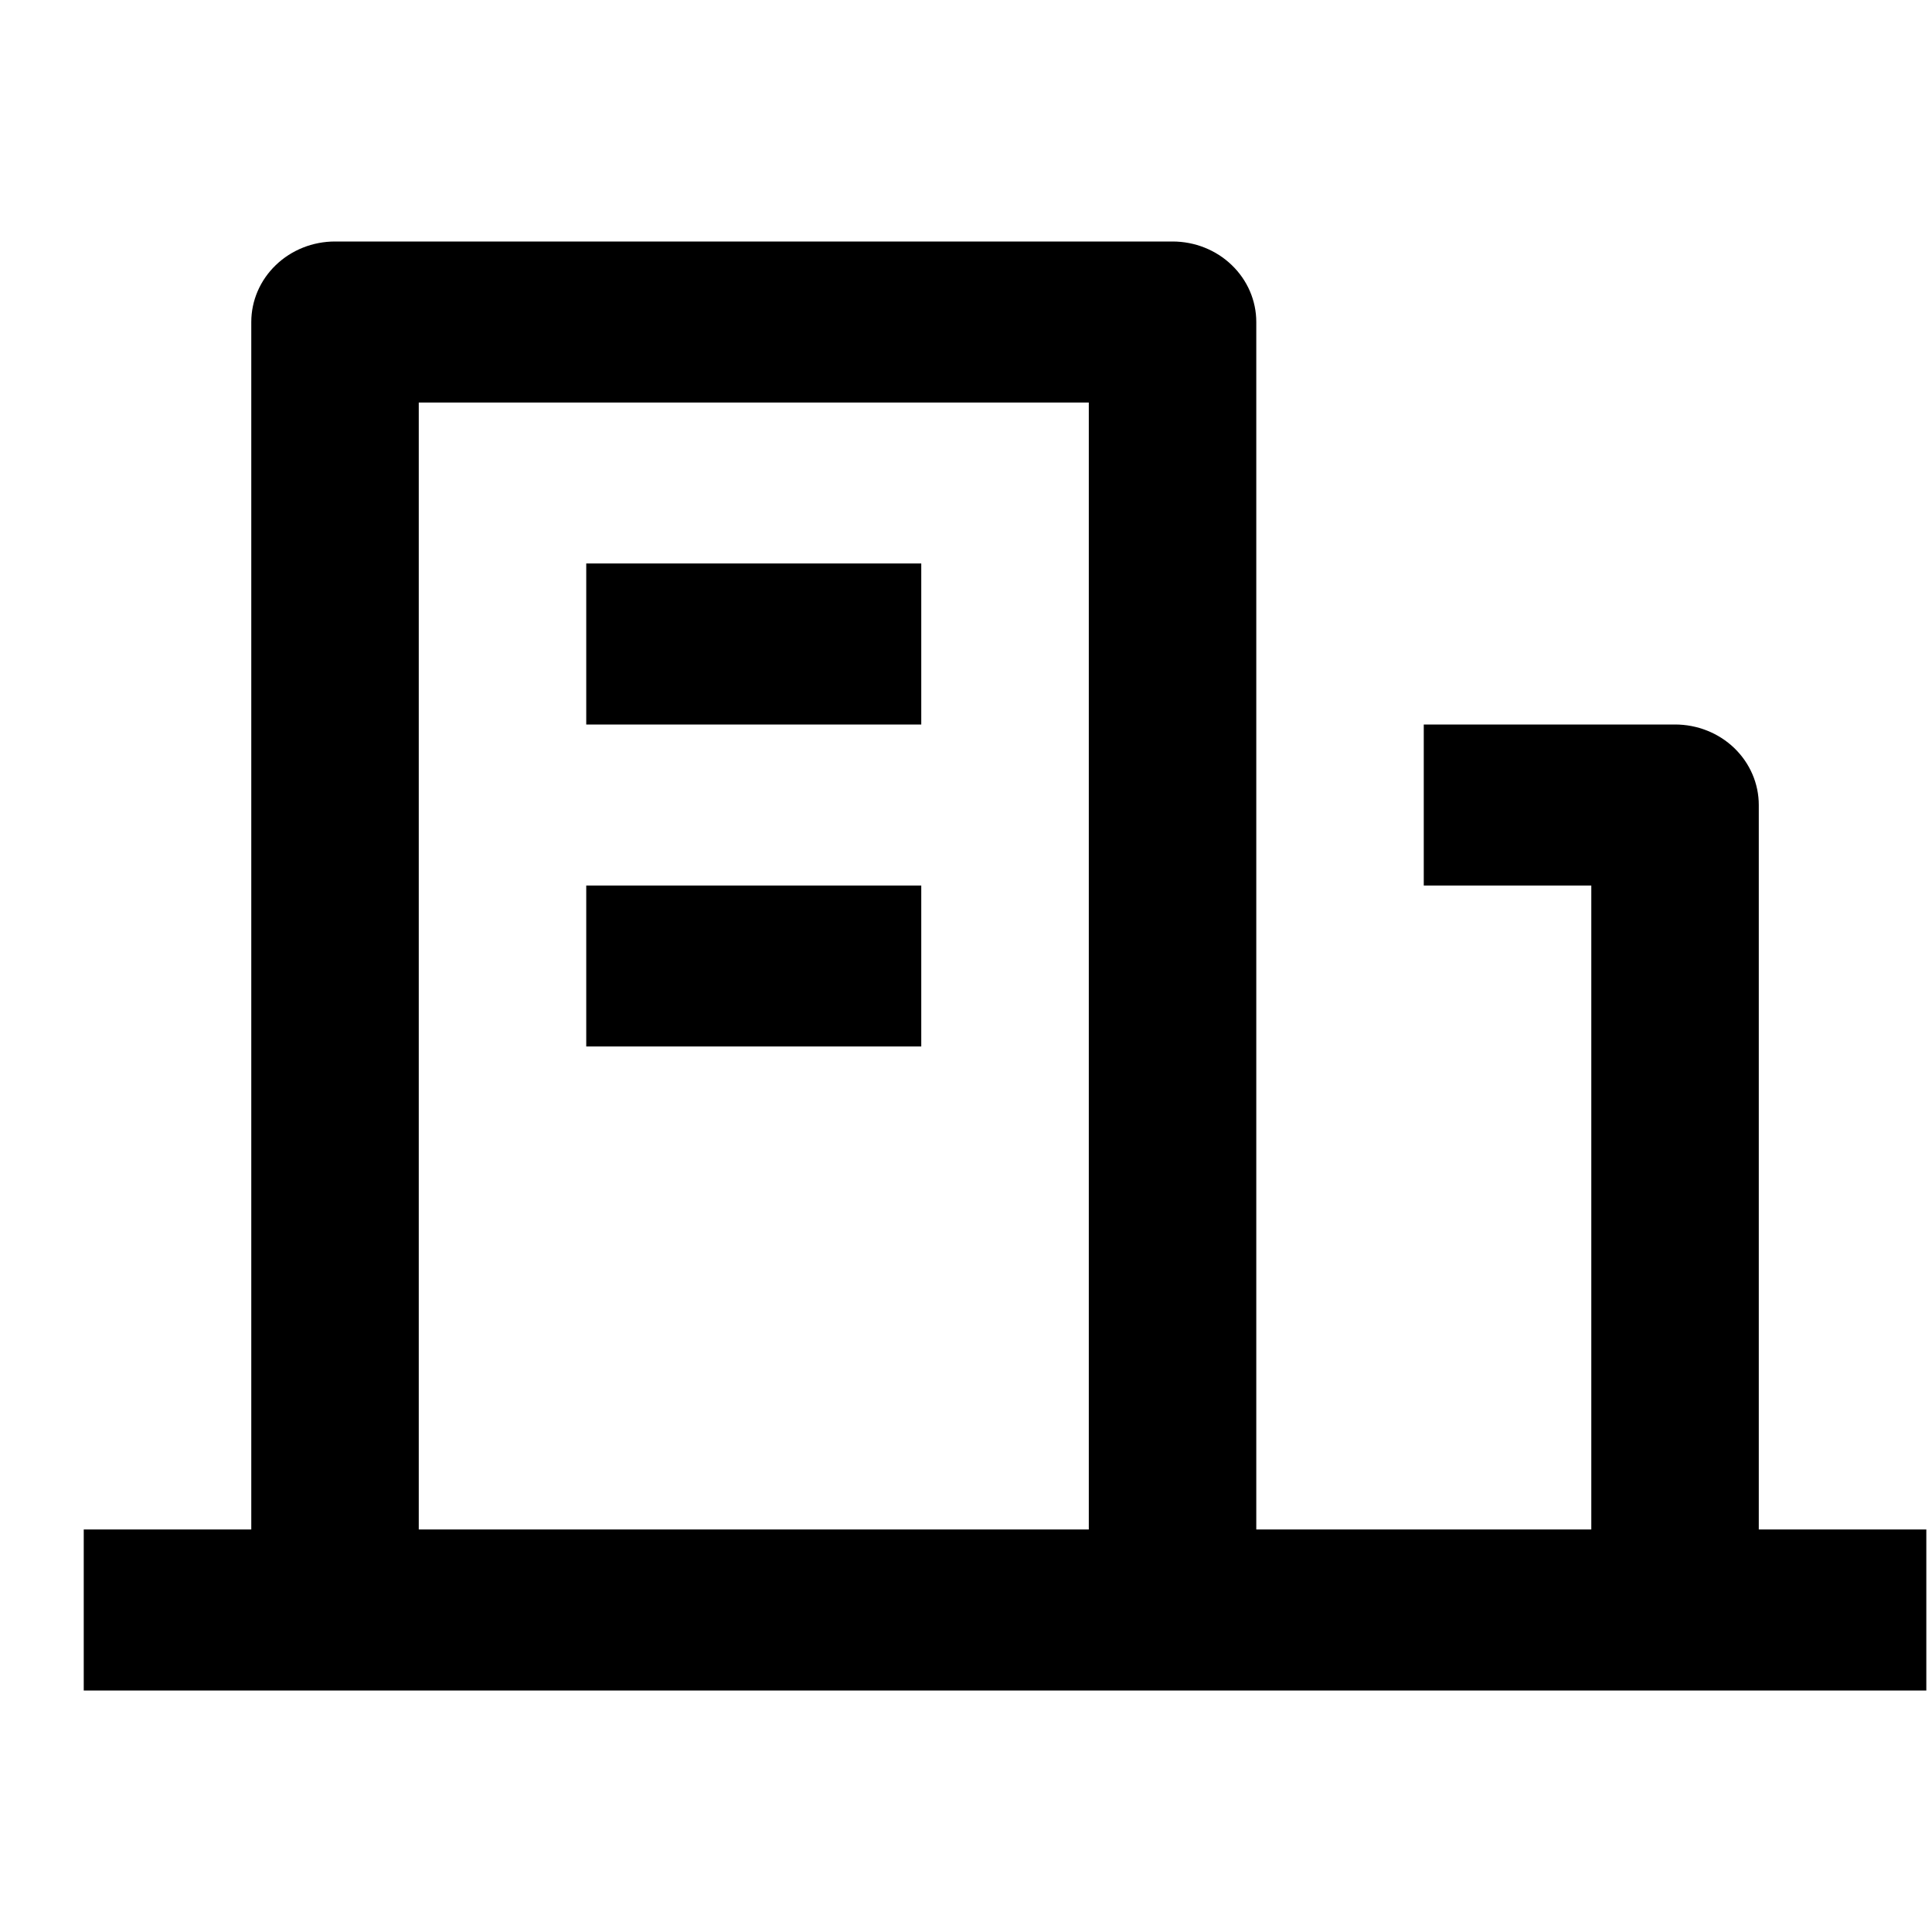
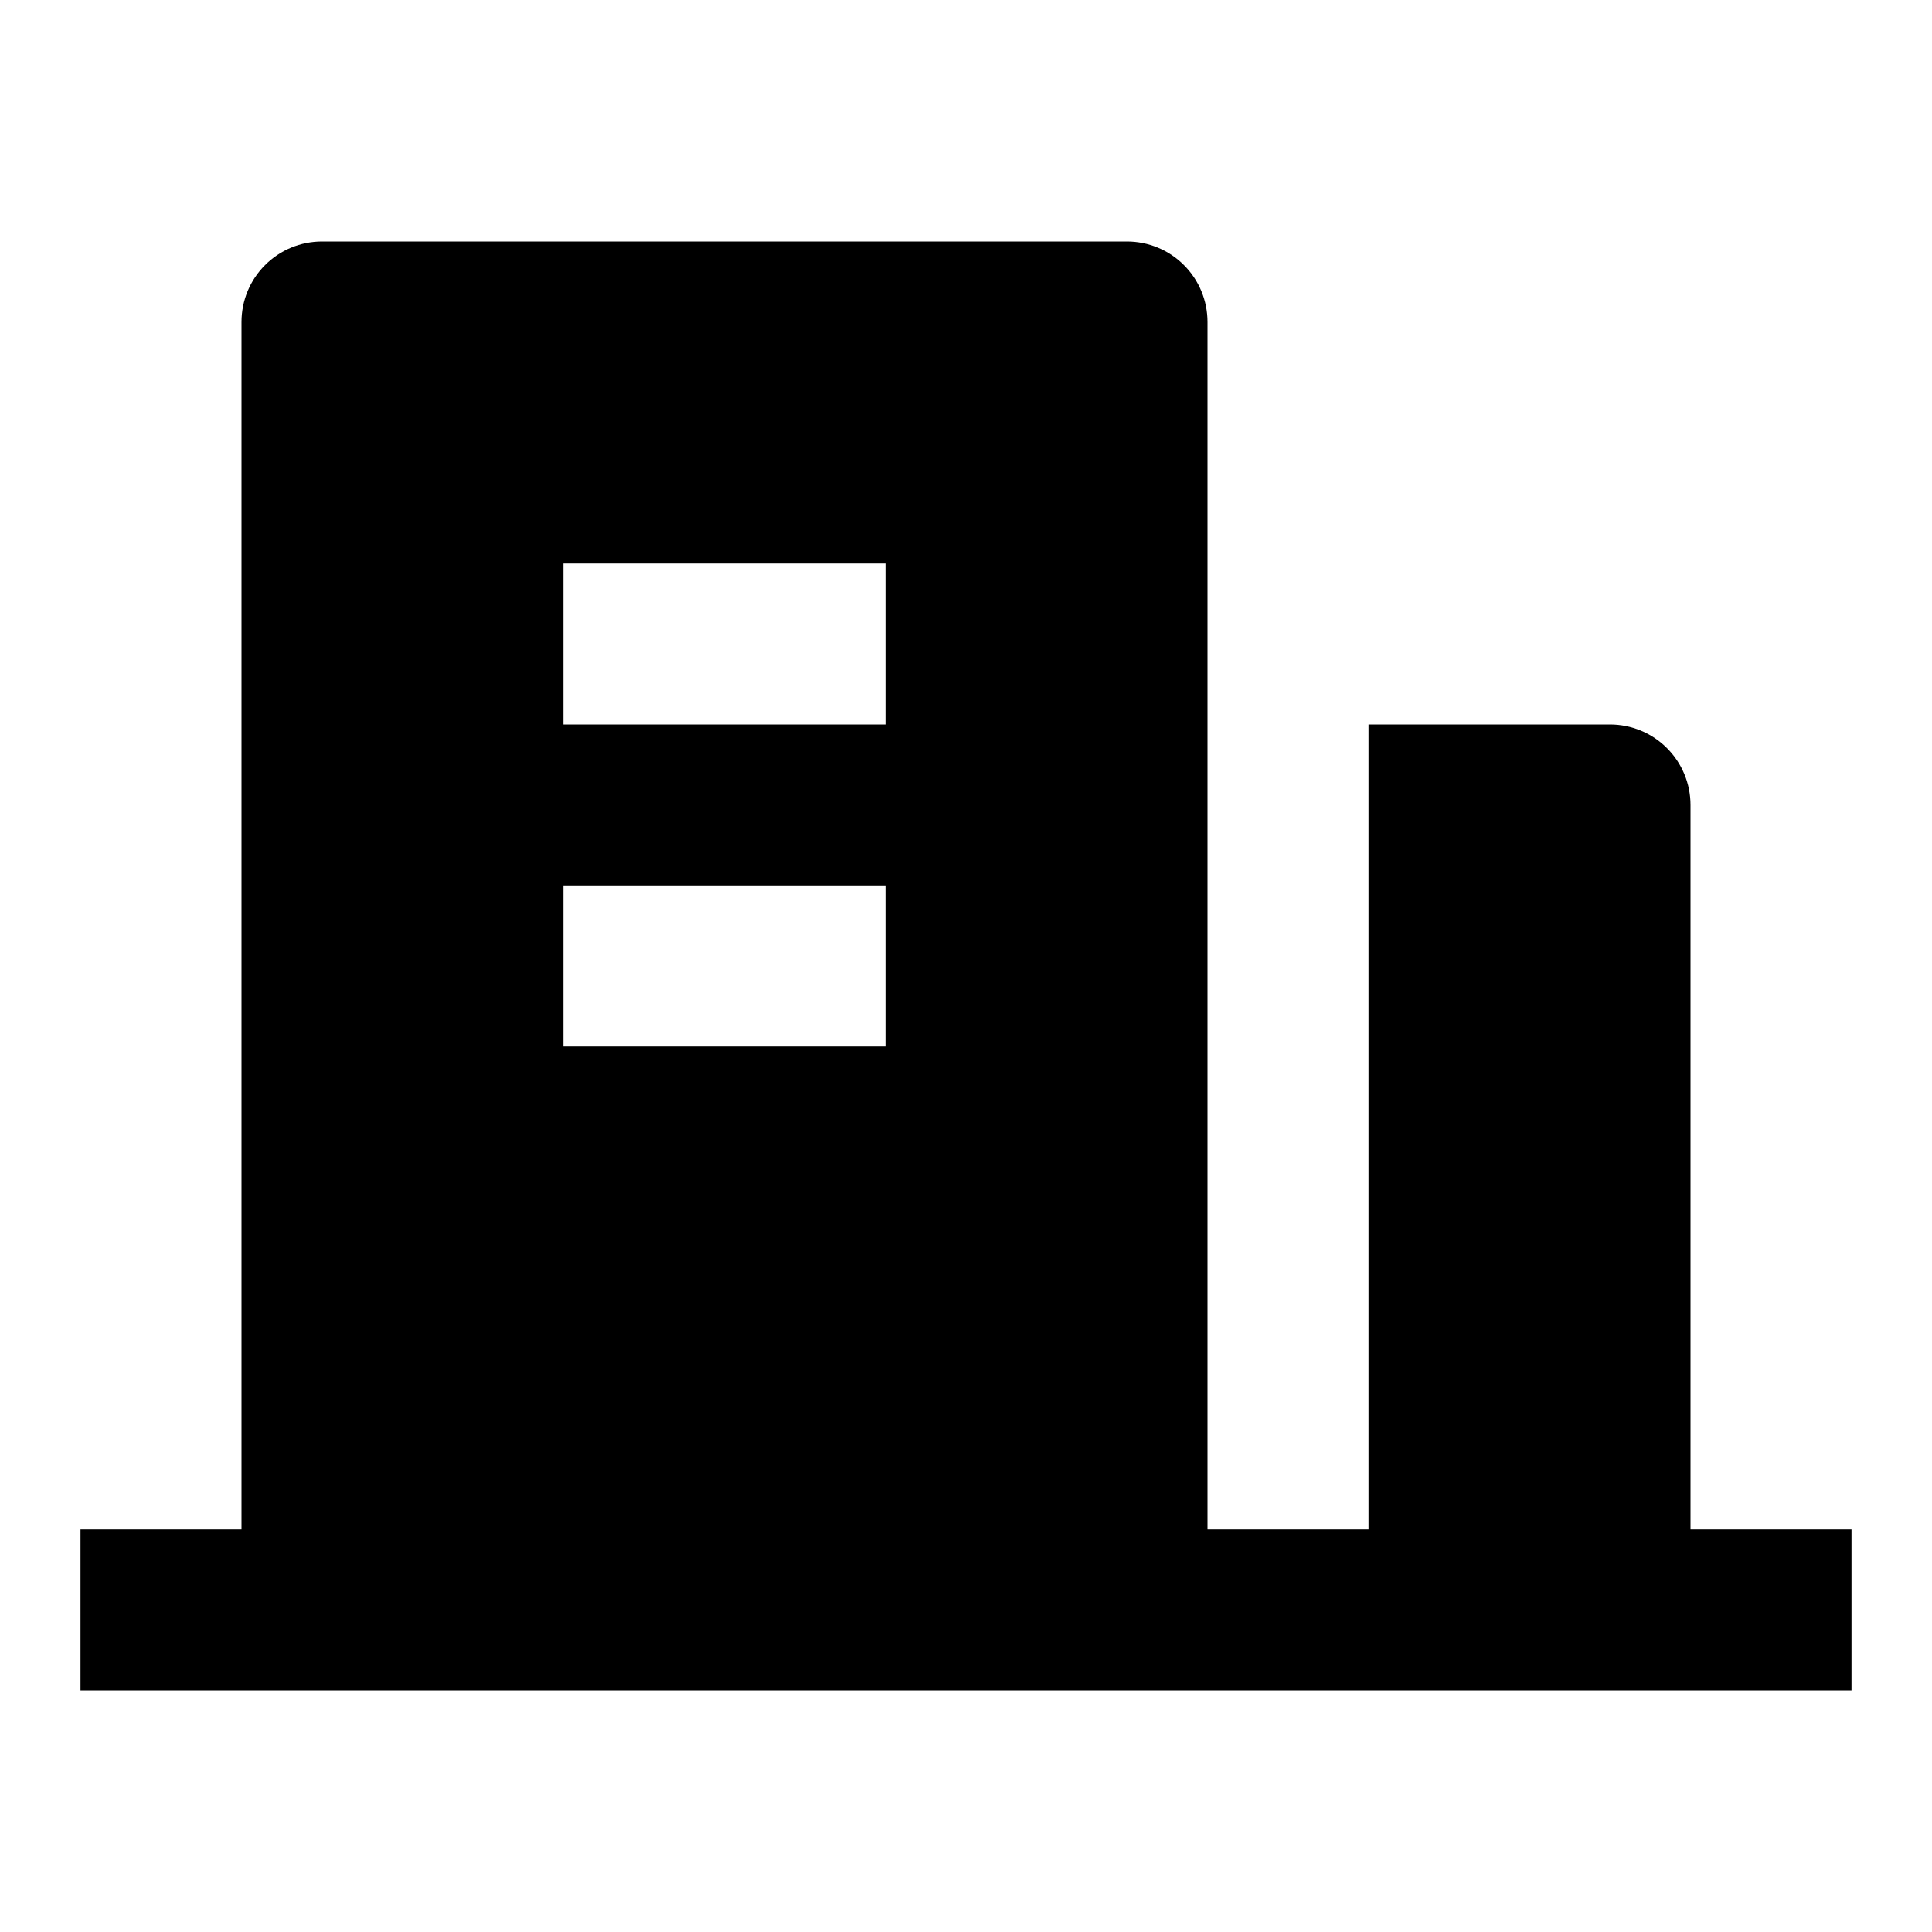
- <svg xmlns="http://www.w3.org/2000/svg" width="32" height="32" viewBox="0 0 32 32" fill="none">
-   <path d="M29.131 25.333H31.906V28H1.387V25.333H4.162V5.333C4.162 4.98 4.308 4.641 4.568 4.391C4.828 4.14 5.181 4 5.549 4H19.421C19.789 4 20.142 4.14 20.402 4.391C20.662 4.641 20.808 4.98 20.808 5.333V25.333H26.357V14.667H23.582V12H27.744C28.112 12 28.465 12.14 28.725 12.39C28.985 12.641 29.131 12.98 29.131 13.333V25.333ZM6.936 6.667V25.333H18.034V6.667H6.936ZM9.71 14.667H15.259V17.333H9.71V14.667ZM9.71 9.333H15.259V12H9.71V9.333Z" fill="currentColor" />
+ <svg xmlns="http://www.w3.org/2000/svg" width="24" height="24" viewBox="0 0 24 24" fill="none">
+   <path d="M21 19H23V21H1V19H3V4C3 3.735 3.105 3.48 3.293 3.293C3.48 3.105 3.735 3 4 3H14C14.265 3 14.52 3.105 14.707 3.293C14.895 3.48 15 3.735 15 4V19H17V9H20C20.265 9 20.52 9.105 20.707 9.293C20.895 9.48 21 9.735 21 10V19ZM7 11V13H11V11H7ZM7 7V9H11V7H7Z" fill="currentColor" />
</svg>
